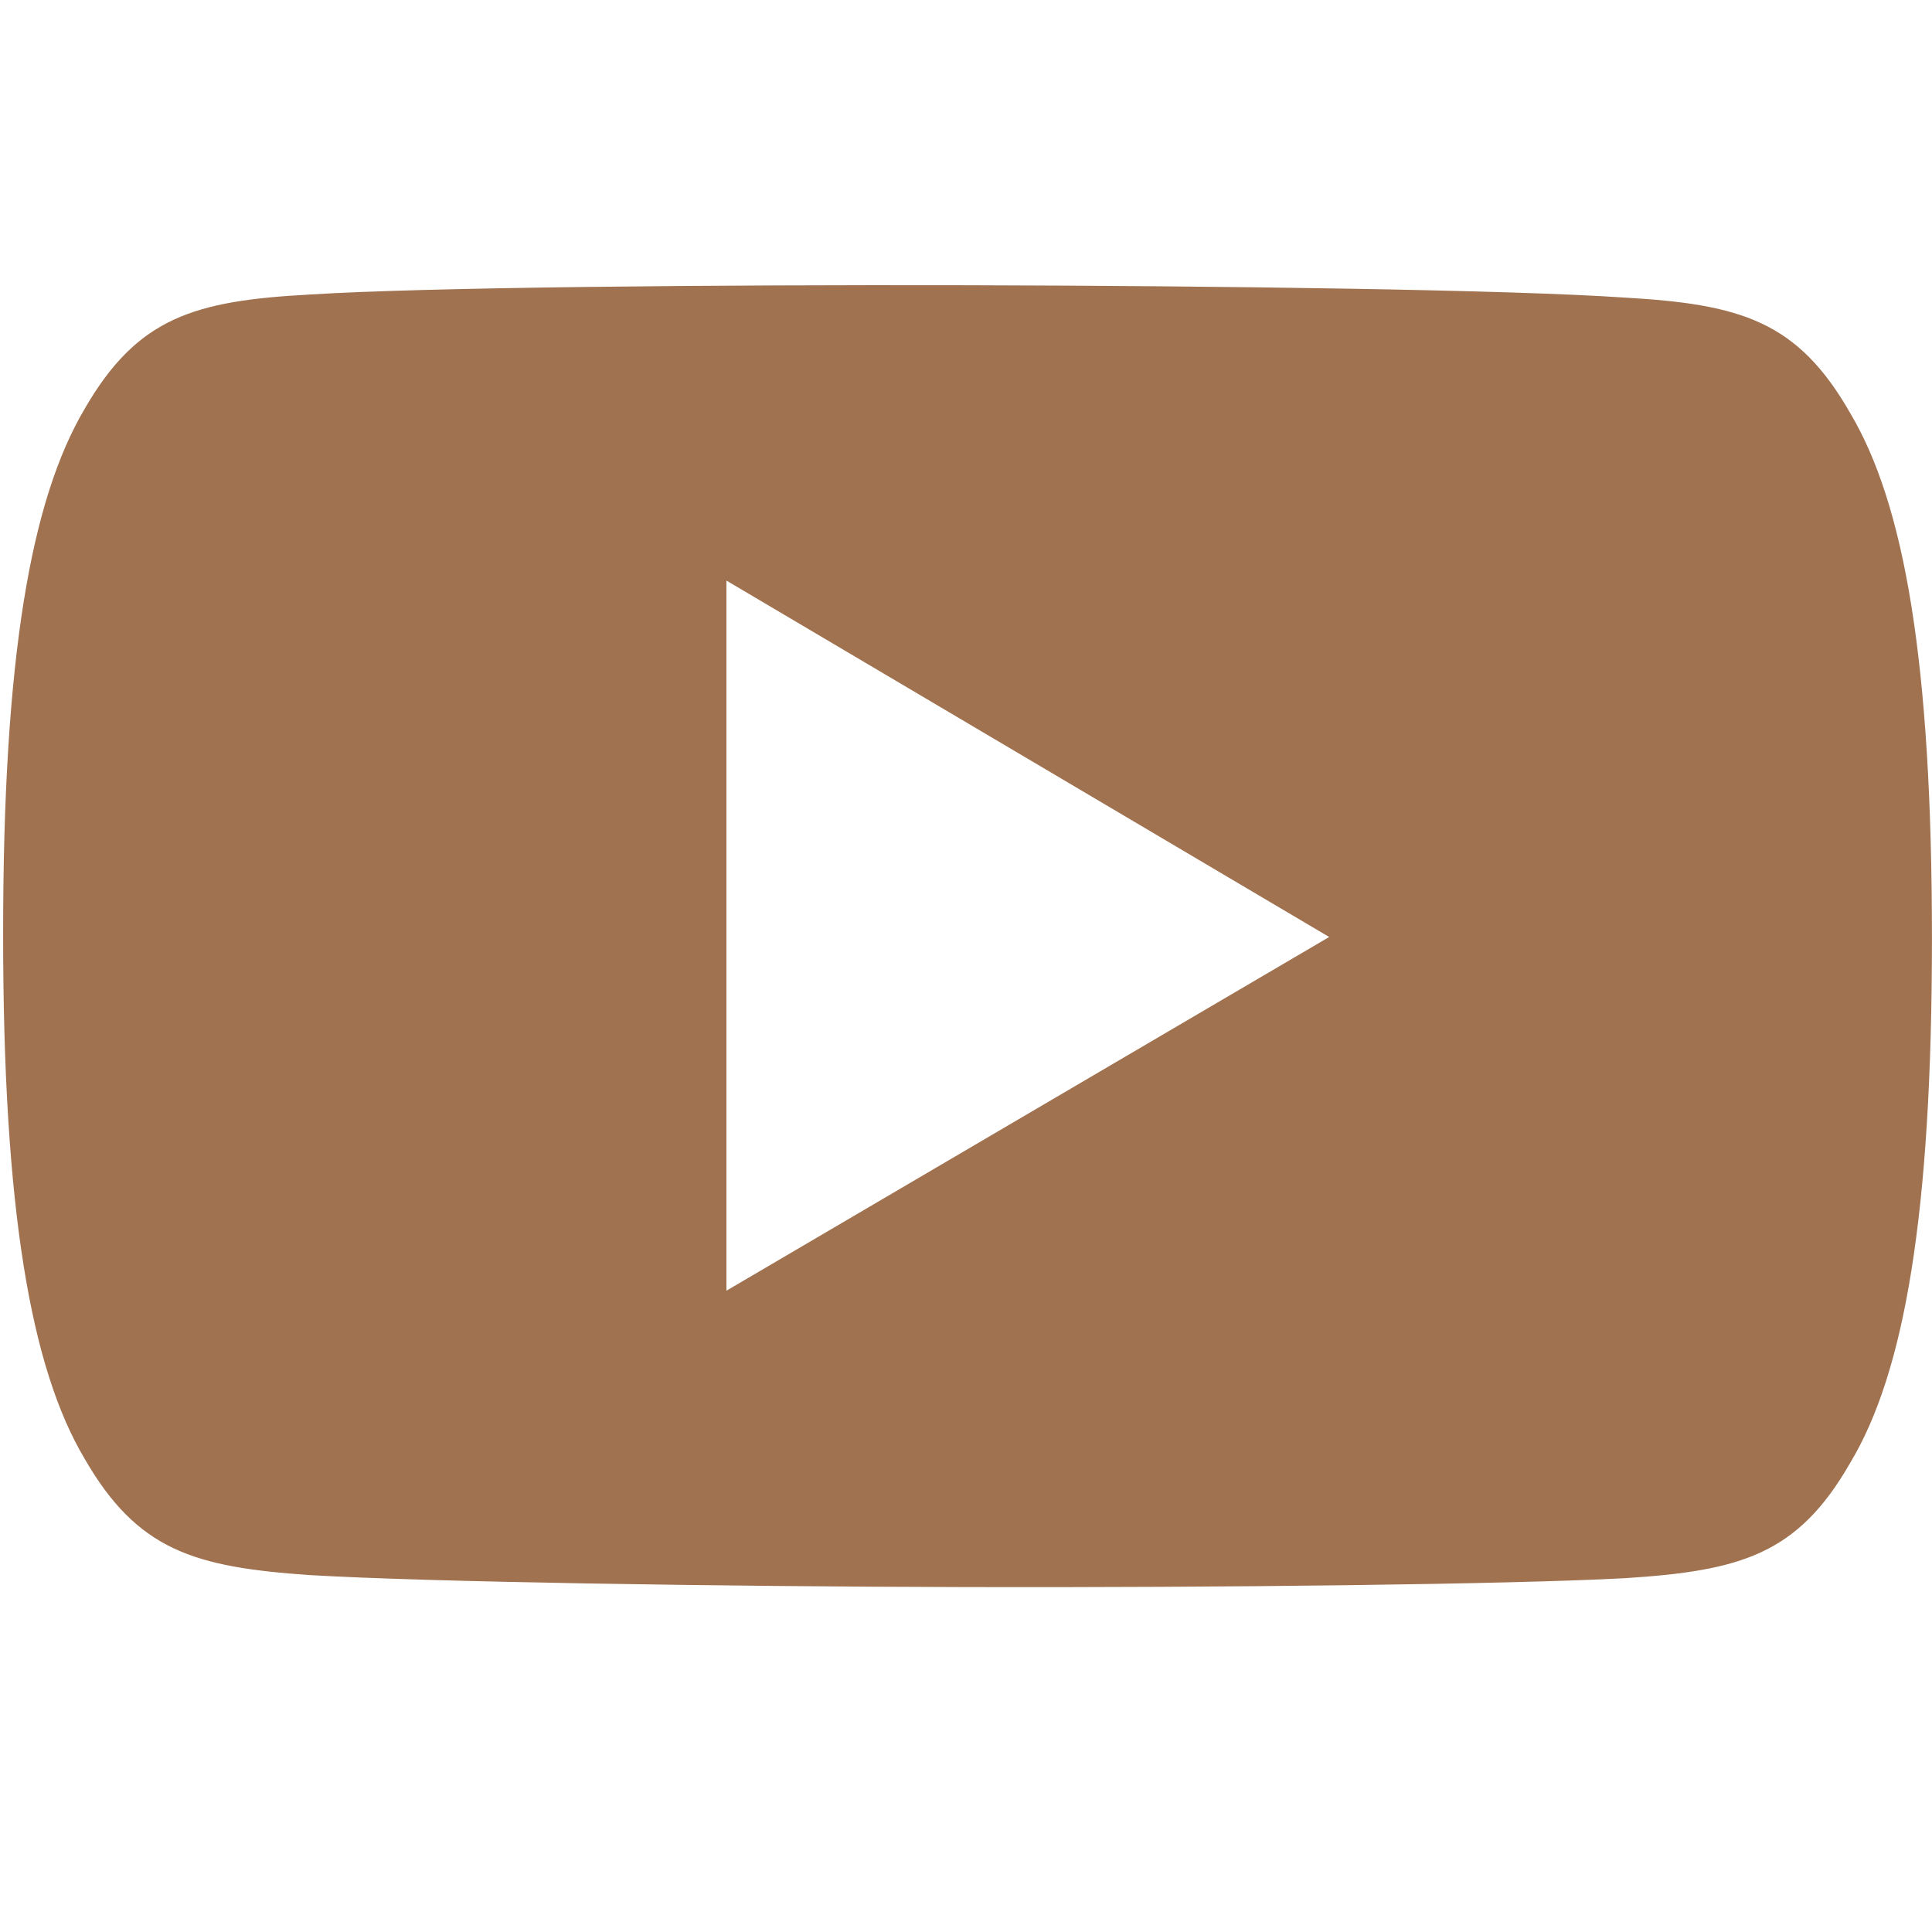
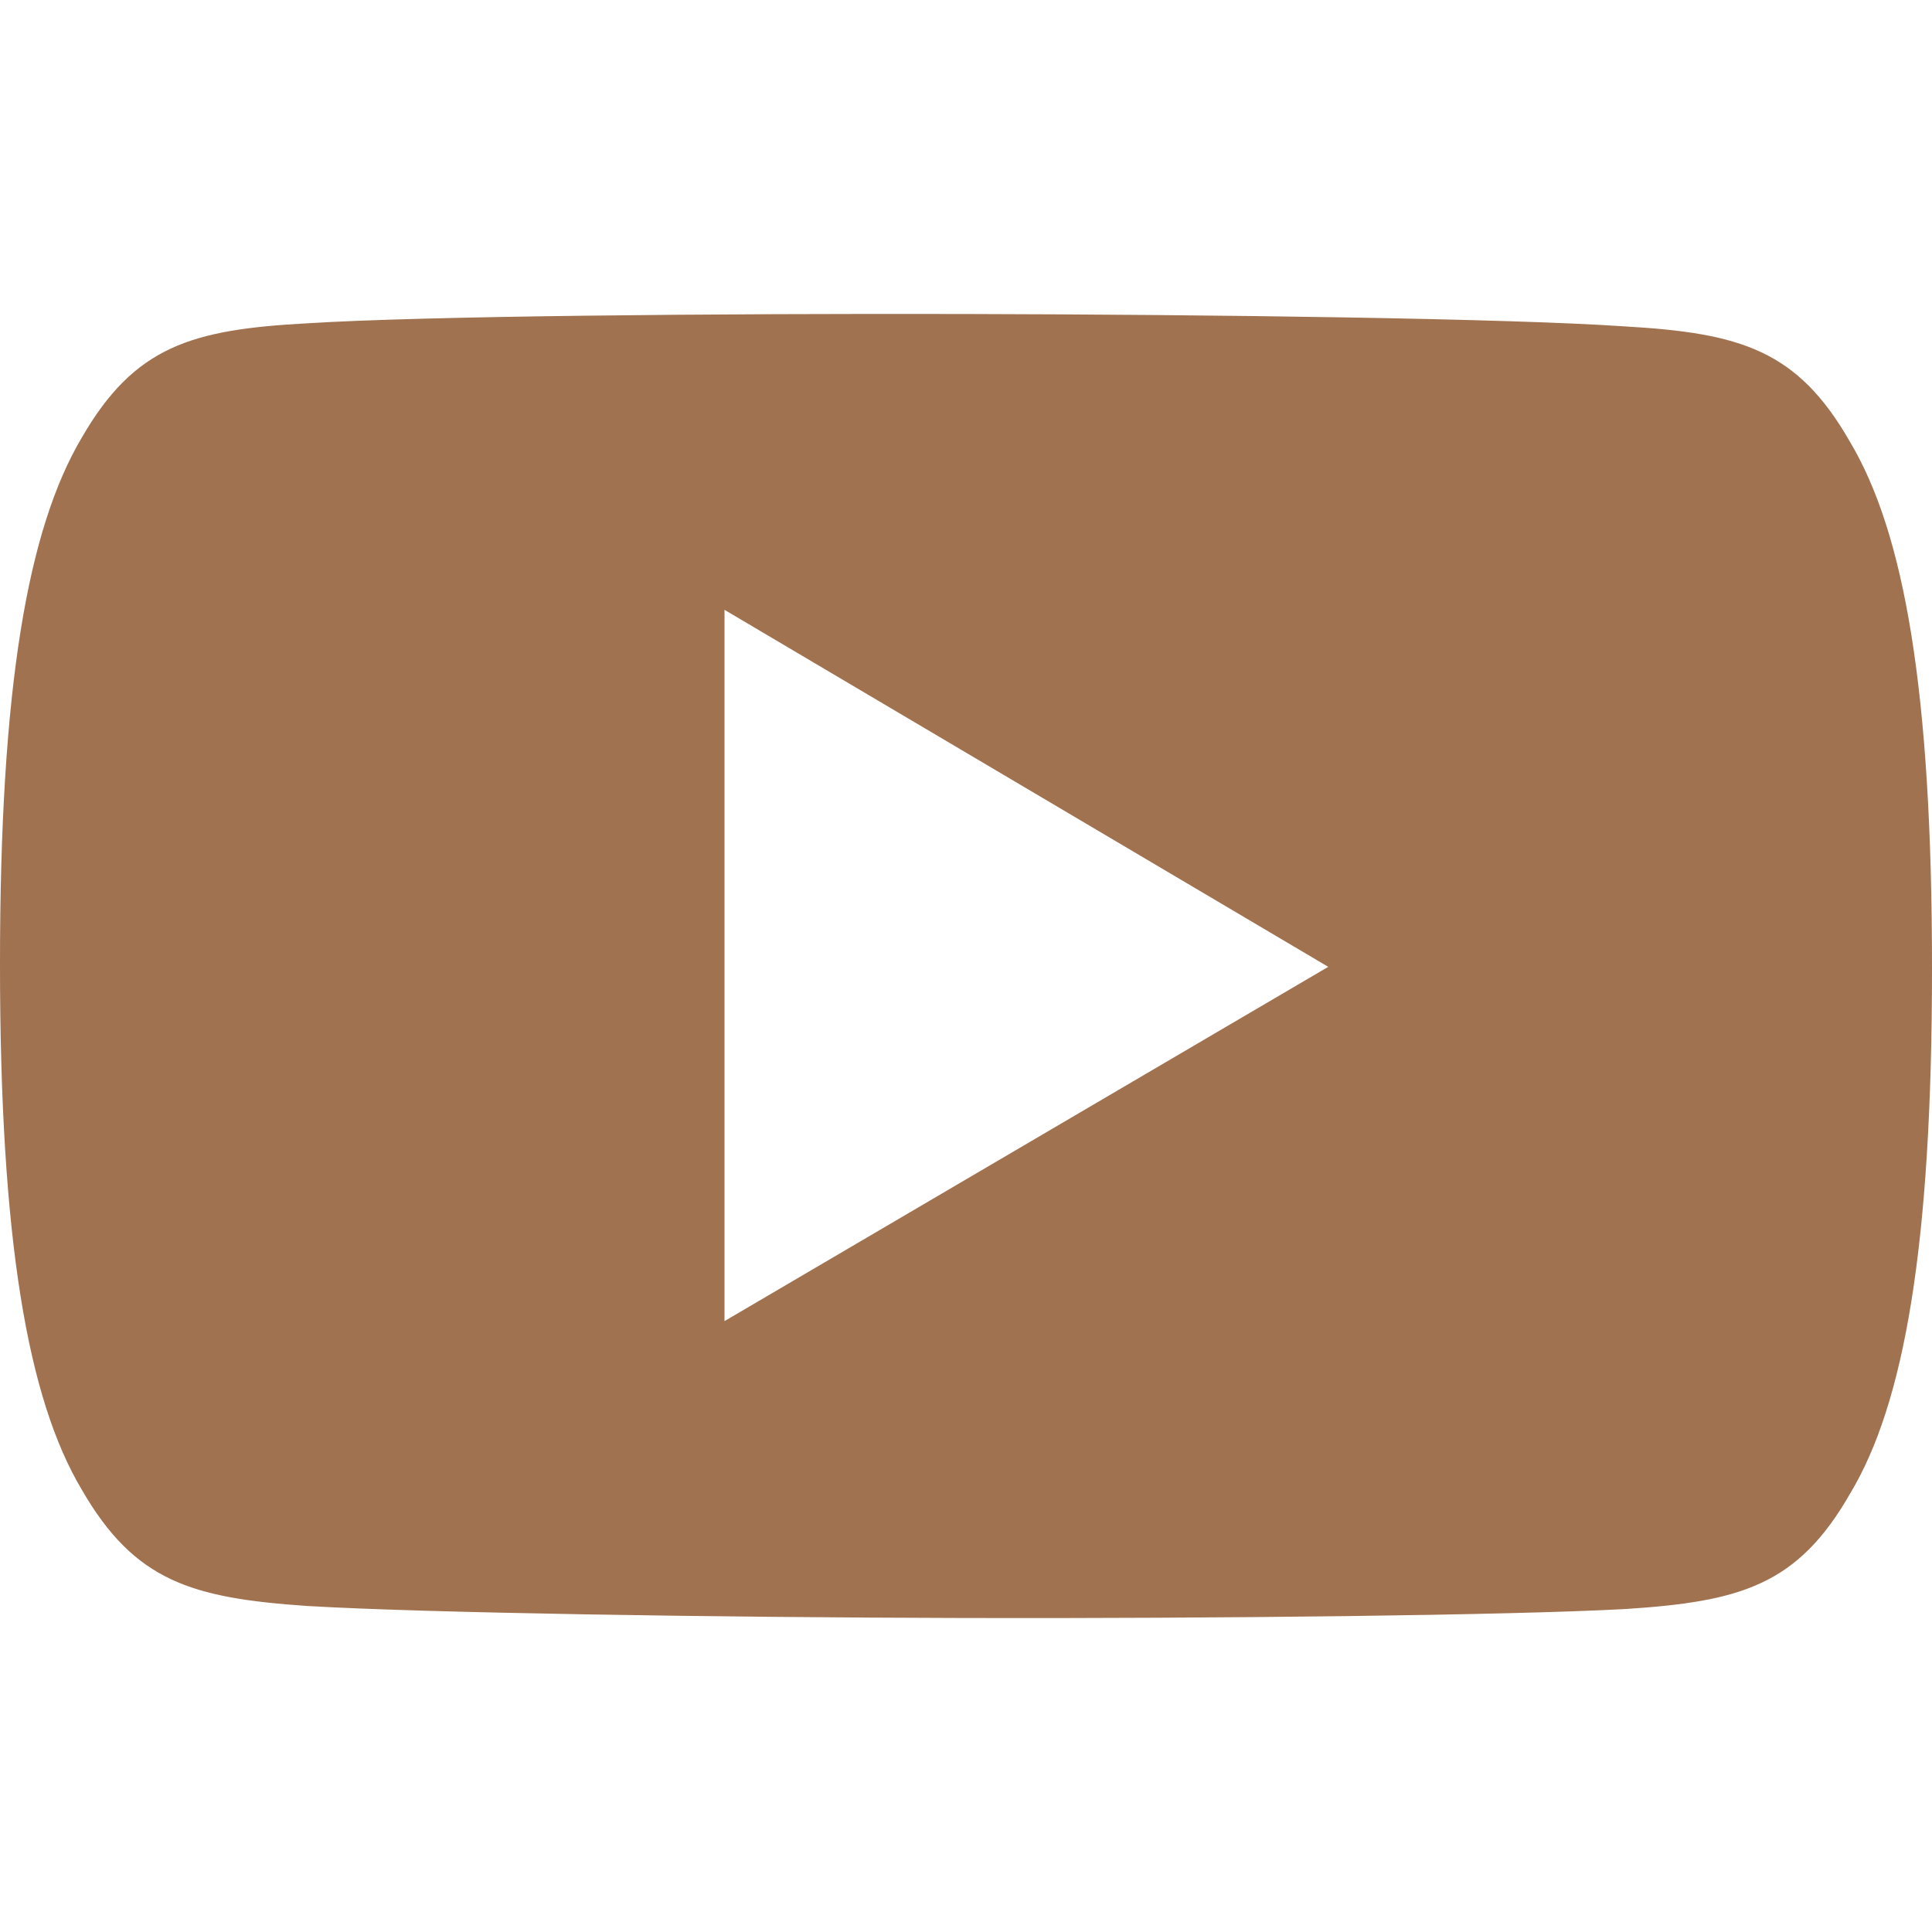
- <svg xmlns="http://www.w3.org/2000/svg" viewBox="0 0 500 500" height="24" width="24">
-   <path fill-rule="evenodd" clip-rule="evenodd" d="M 478.77 106.808 C 465.227 83.131 450.537 78.748 420.615 77.024 C 390.729 74.968 315.567 73.97 250.461 73.821 C 185.225 73.672 110.035 74.33 80.177 76.224 C 50.319 77.838 35.593 82.119 21.93 105.77 C 7.982 129.35 0.808 170.009 0.808 241.619 L 0.808 241.713 L 0.808 241.805 L 0.808 241.869 C 0.808 313.173 7.982 354.171 21.93 377.572 C 35.593 401.25 50.29 405.568 80.148 407.628 C 110.035 409.413 185.225 410.589 250.461 410.738 C 315.567 410.887 390.729 410.051 420.644 408.427 C 450.566 406.507 465.263 402.255 478.799 378.639 C 492.867 355.302 499.984 314.336 499.984 243.032 L 499.984 242.874 L 499.984 242.782 C 499.984 171.143 492.867 130.452 478.77 106.808 Z M 187.999 150.253 L 187.999 334.029 L 343.992 242.493 L 187.999 150.253 Z" fill="#A07250" style="" />
+ <svg xmlns="http://www.w3.org/2000/svg" viewBox="0 0 500 500">
+   <path fill-rule="evenodd" clip-rule="evenodd" d="M 478.751 114.306 C 465.186 90.59 450.471 86.2 420.5 84.473 C 390.565 82.414 315.279 81.414 250.065 81.265 C 184.721 81.116 109.407 81.775 79.5 83.672 C 49.593 85.289 34.842 89.577 21.157 113.267 C 7.186 136.886 0 177.612 0 249.34 L 0 249.434 L 0 249.526 L 0 249.59 C 0 321.012 7.186 362.078 21.157 385.517 C 34.842 409.235 49.564 413.56 79.471 415.623 C 109.407 417.411 184.721 418.589 250.065 418.738 C 315.279 418.887 390.565 418.05 420.529 416.423 C 450.5 414.5 465.222 410.241 478.78 386.586 C 492.871 363.211 500 322.177 500 250.755 L 500 250.597 L 500 250.505 C 500 178.748 492.871 137.99 478.751 114.306 Z M 187.5 157.823 L 187.5 341.903 L 343.75 250.215 L 187.5 157.823 Z" fill="#A07250" />
</svg>
